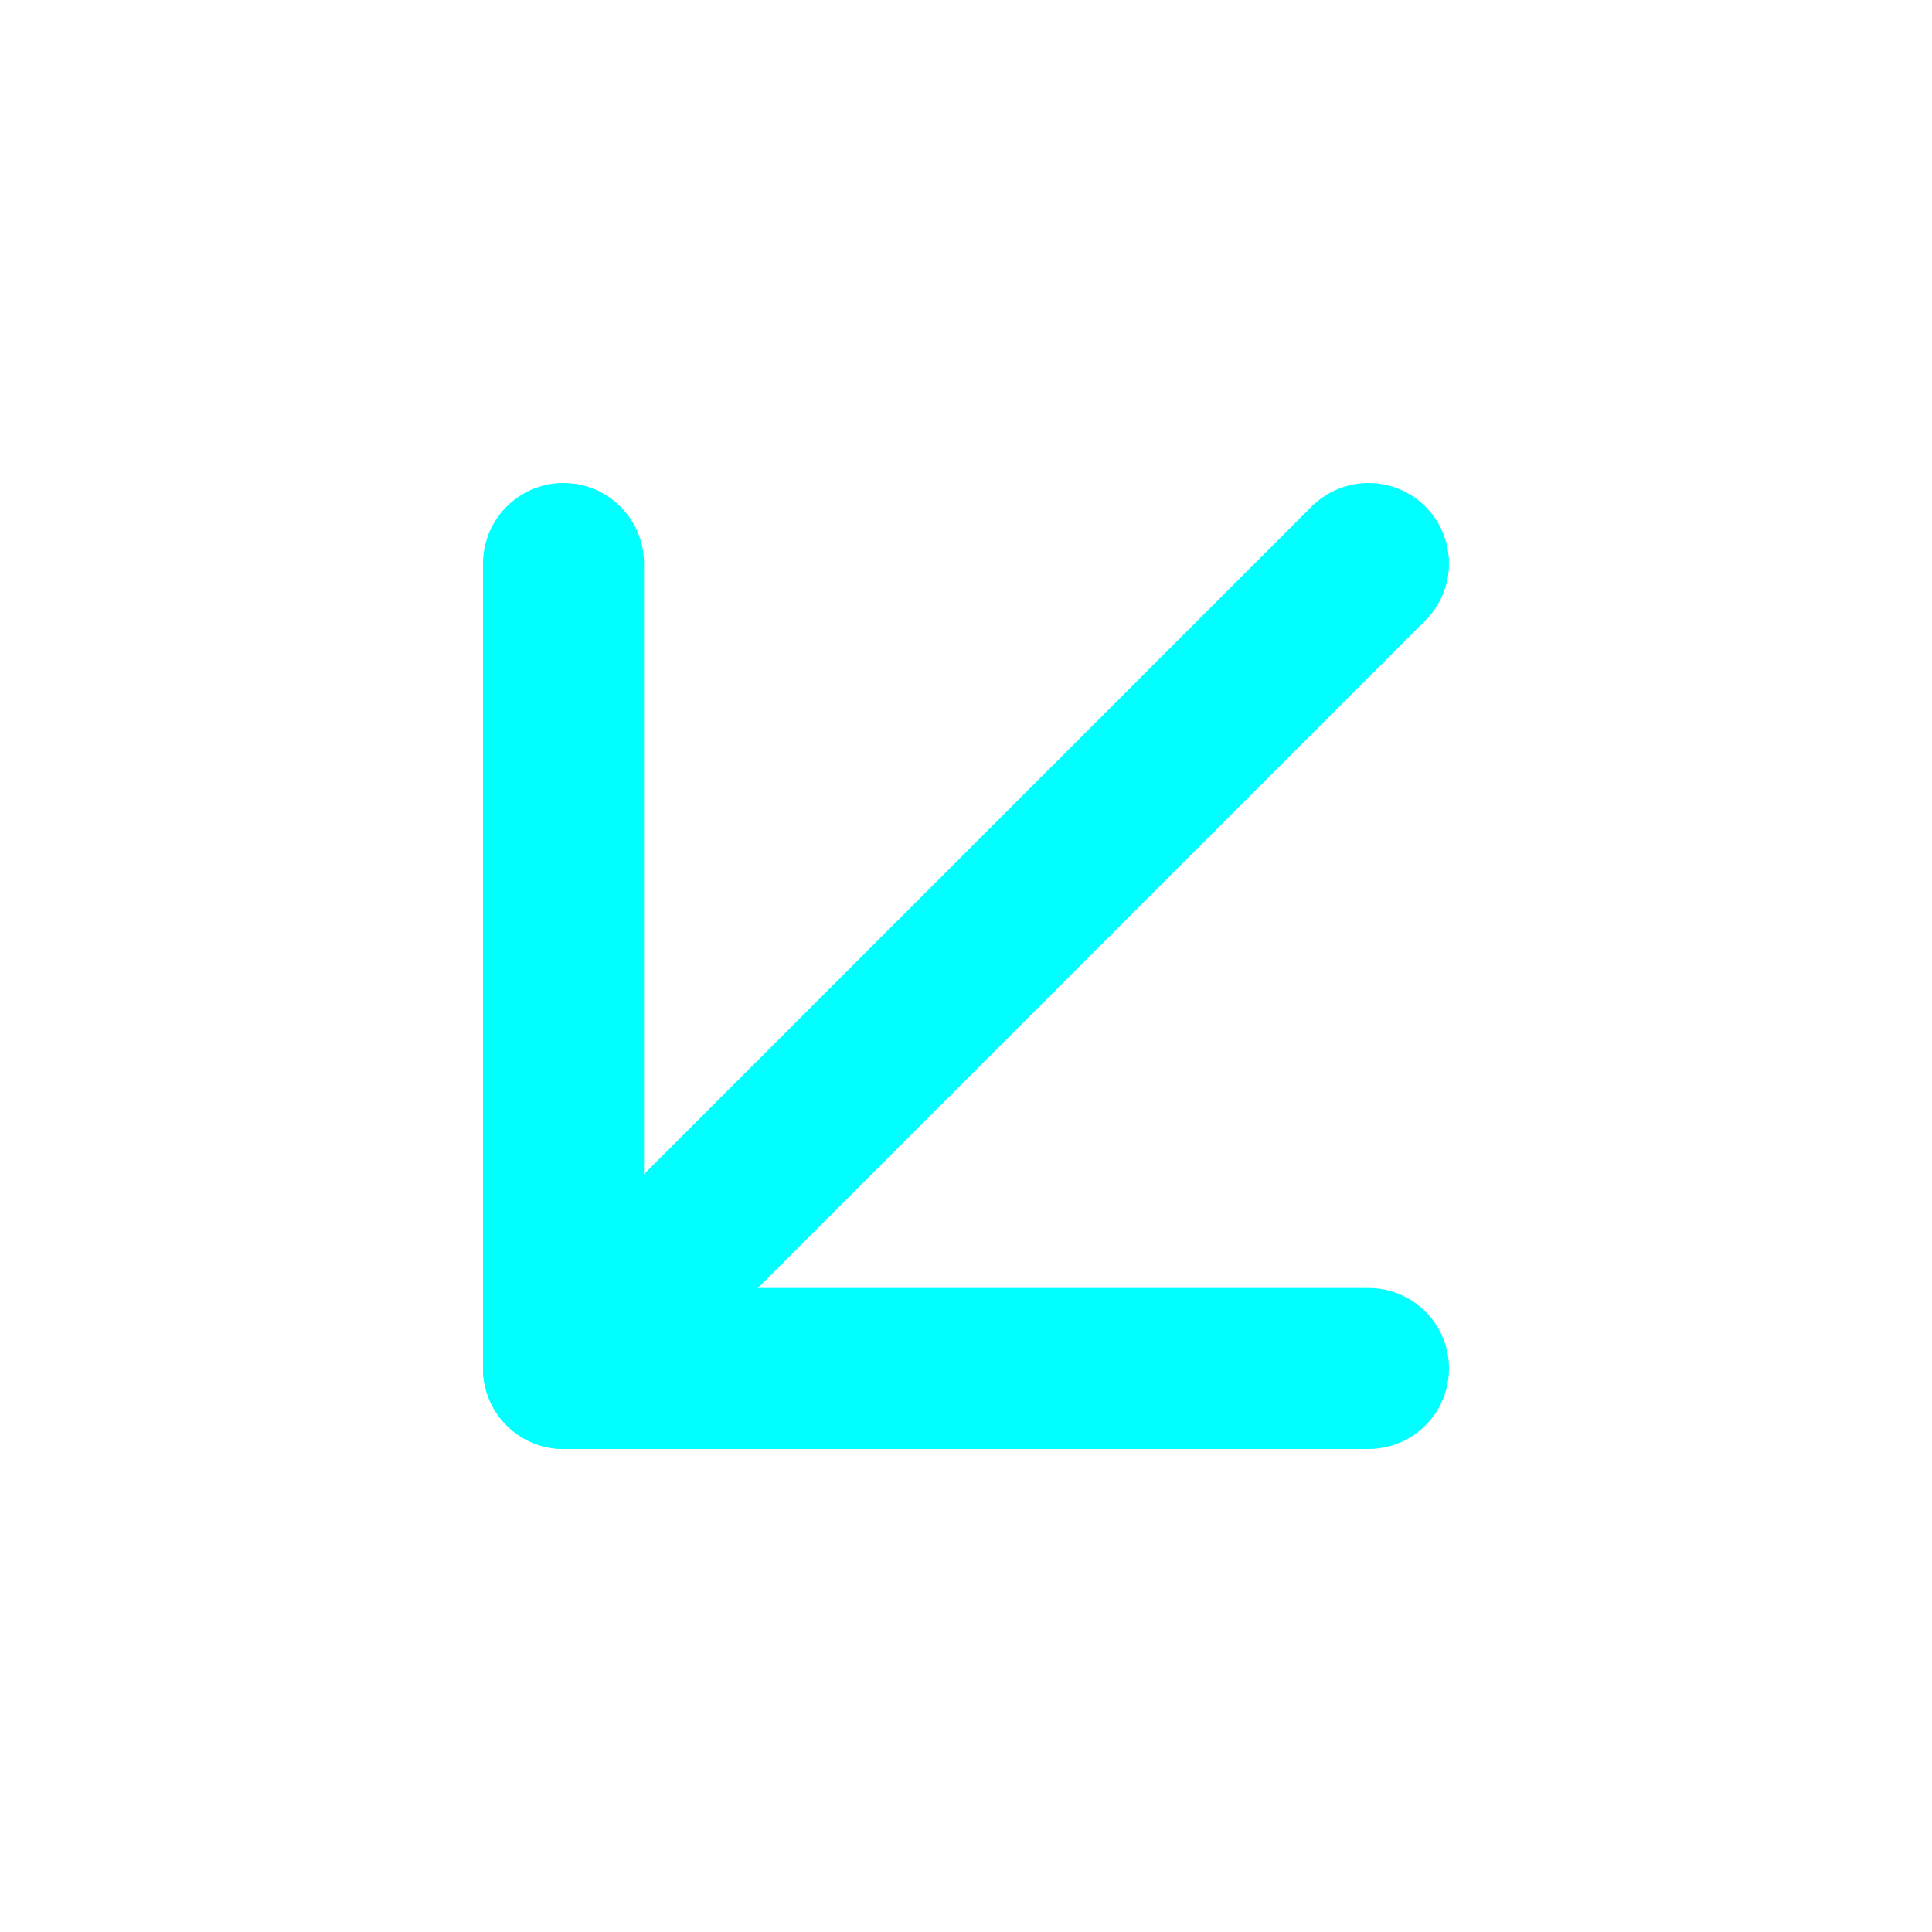
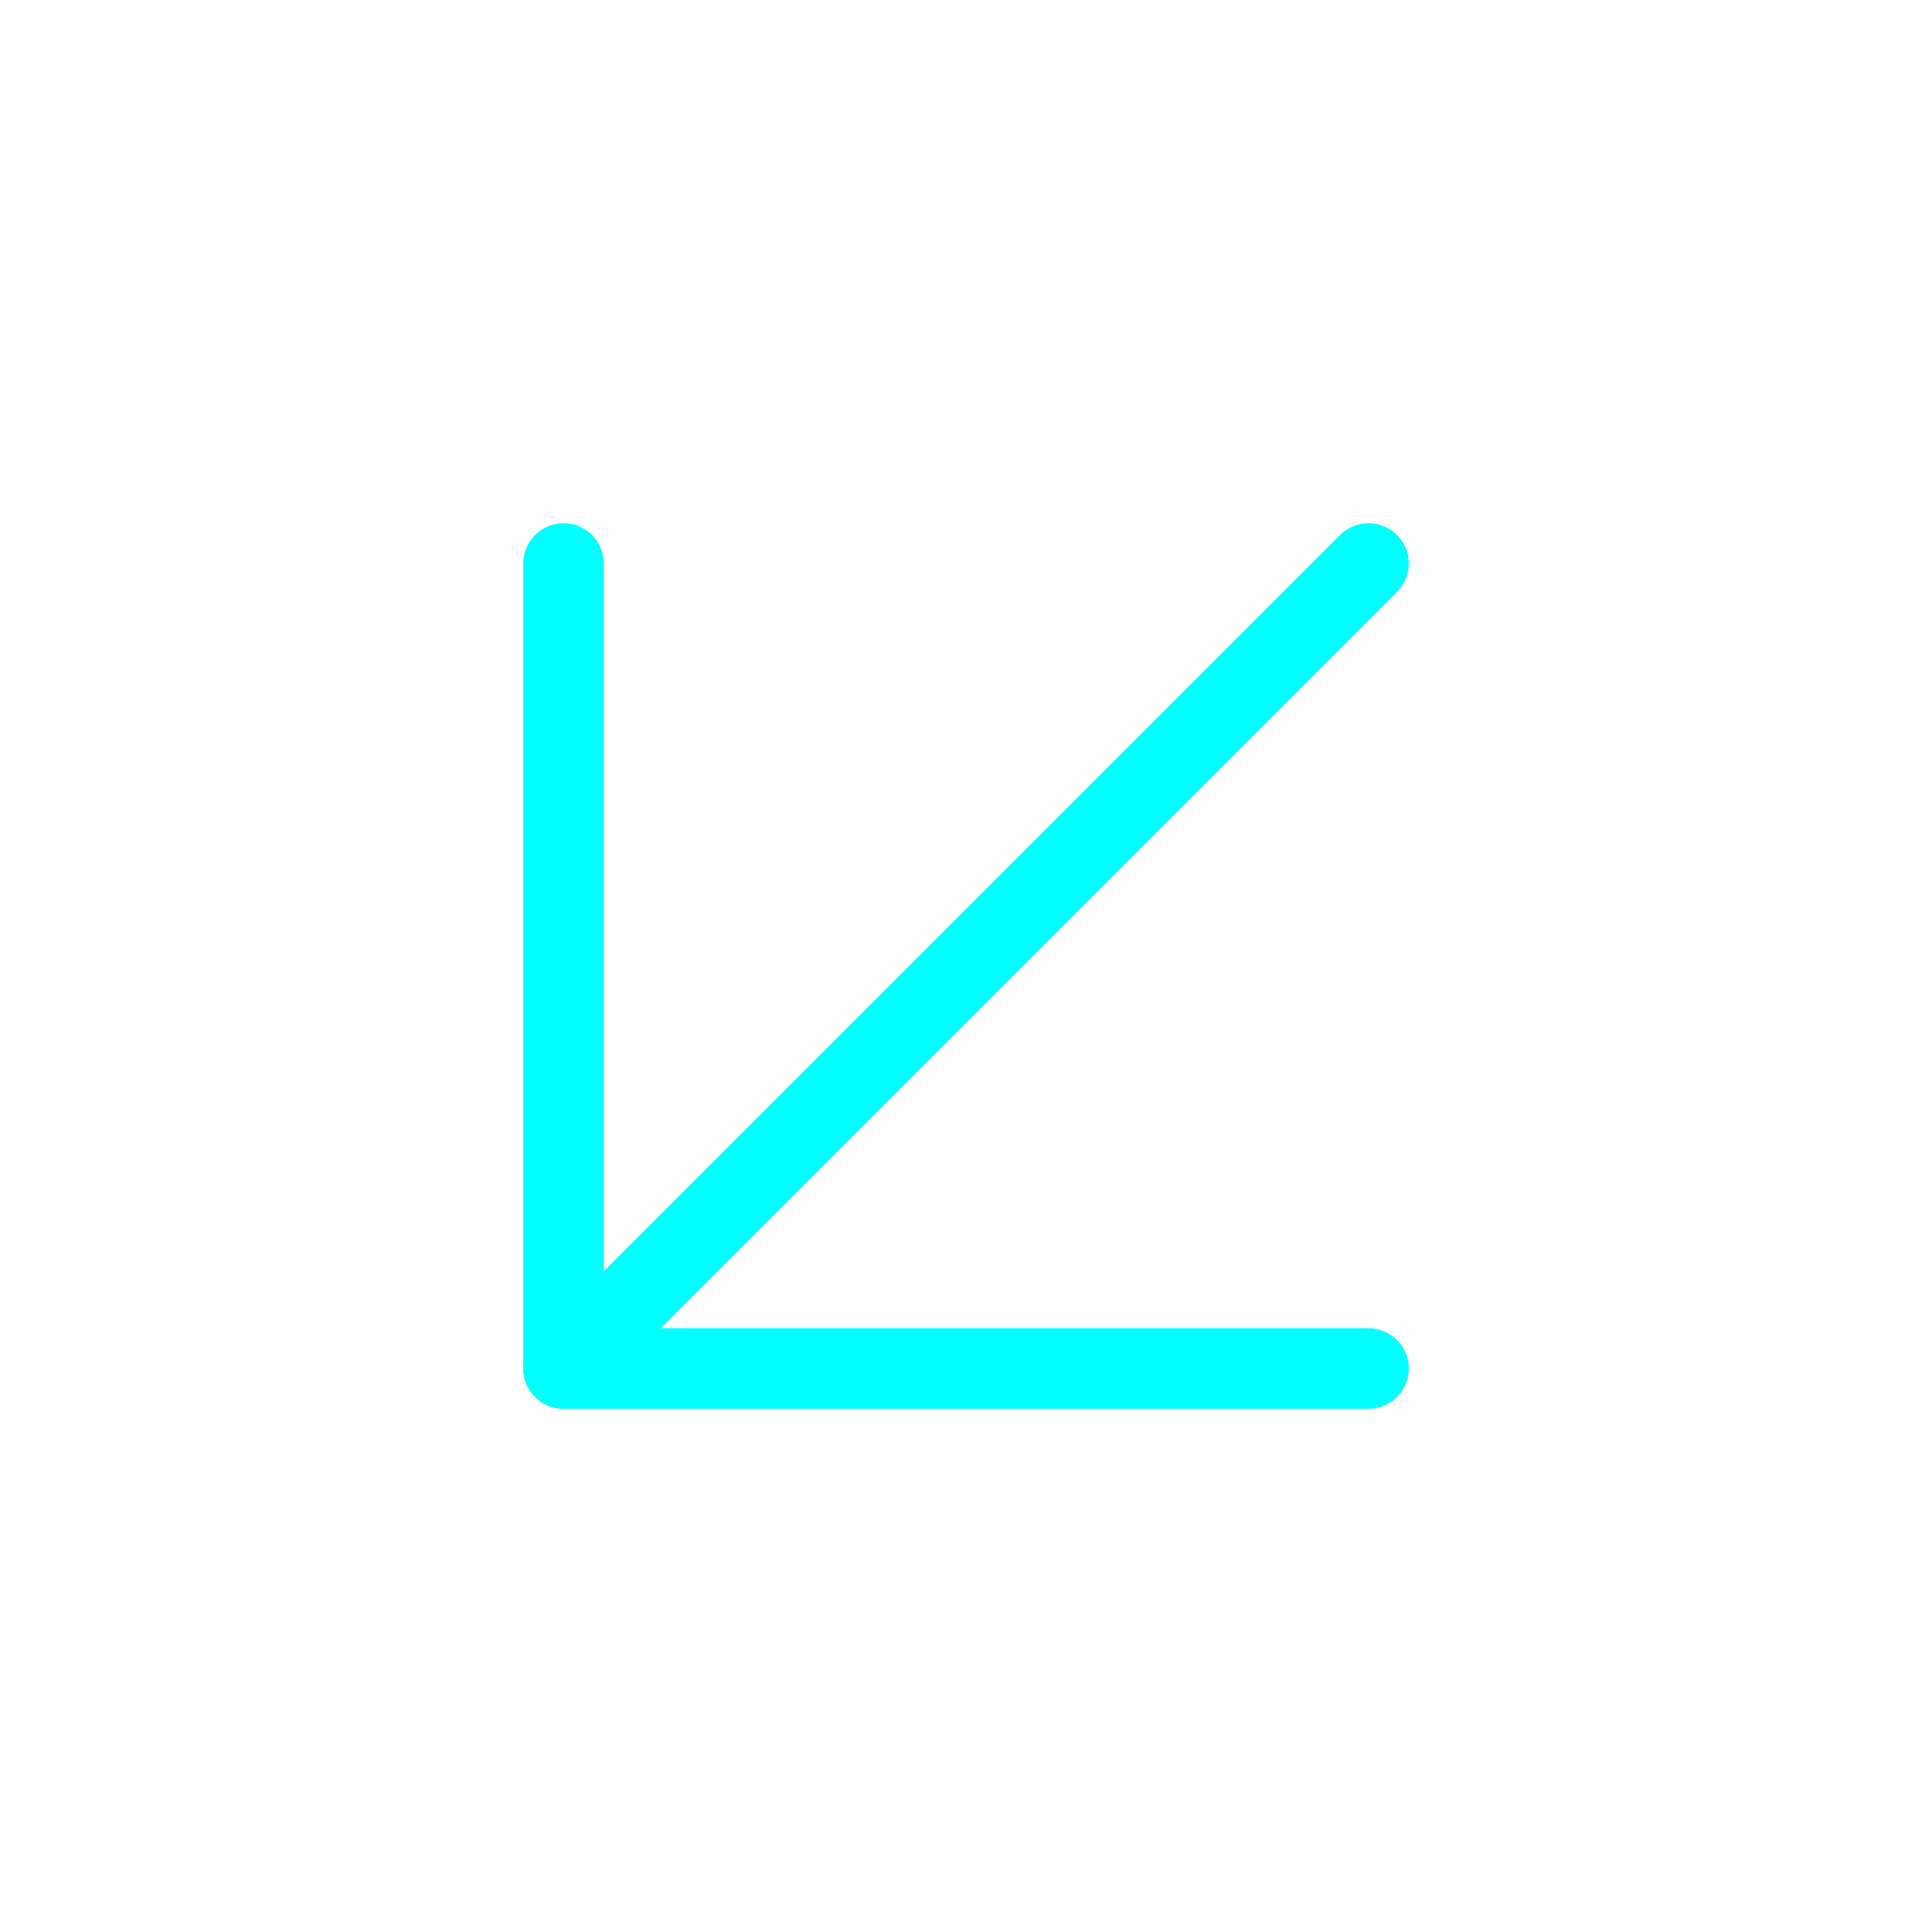
- <svg xmlns="http://www.w3.org/2000/svg" width="32" height="32" viewBox="0 0 24 24" fill="none" stroke="cyan" stroke-width="2" stroke-linecap="round" stroke-linejoin="round" class="feather feather-arrow-down-left">
+ <svg xmlns="http://www.w3.org/2000/svg" width="32" height="32" viewBox="0 0 24 24" fill="none" stroke="cyan" stroke-width="1" stroke-linecap="round" stroke-linejoin="round" class="feather feather-arrow-down-left">
  <line x1="17" y1="7" x2="7" y2="17" />
  <polyline points="17 17 7 17 7 7" />
</svg>
